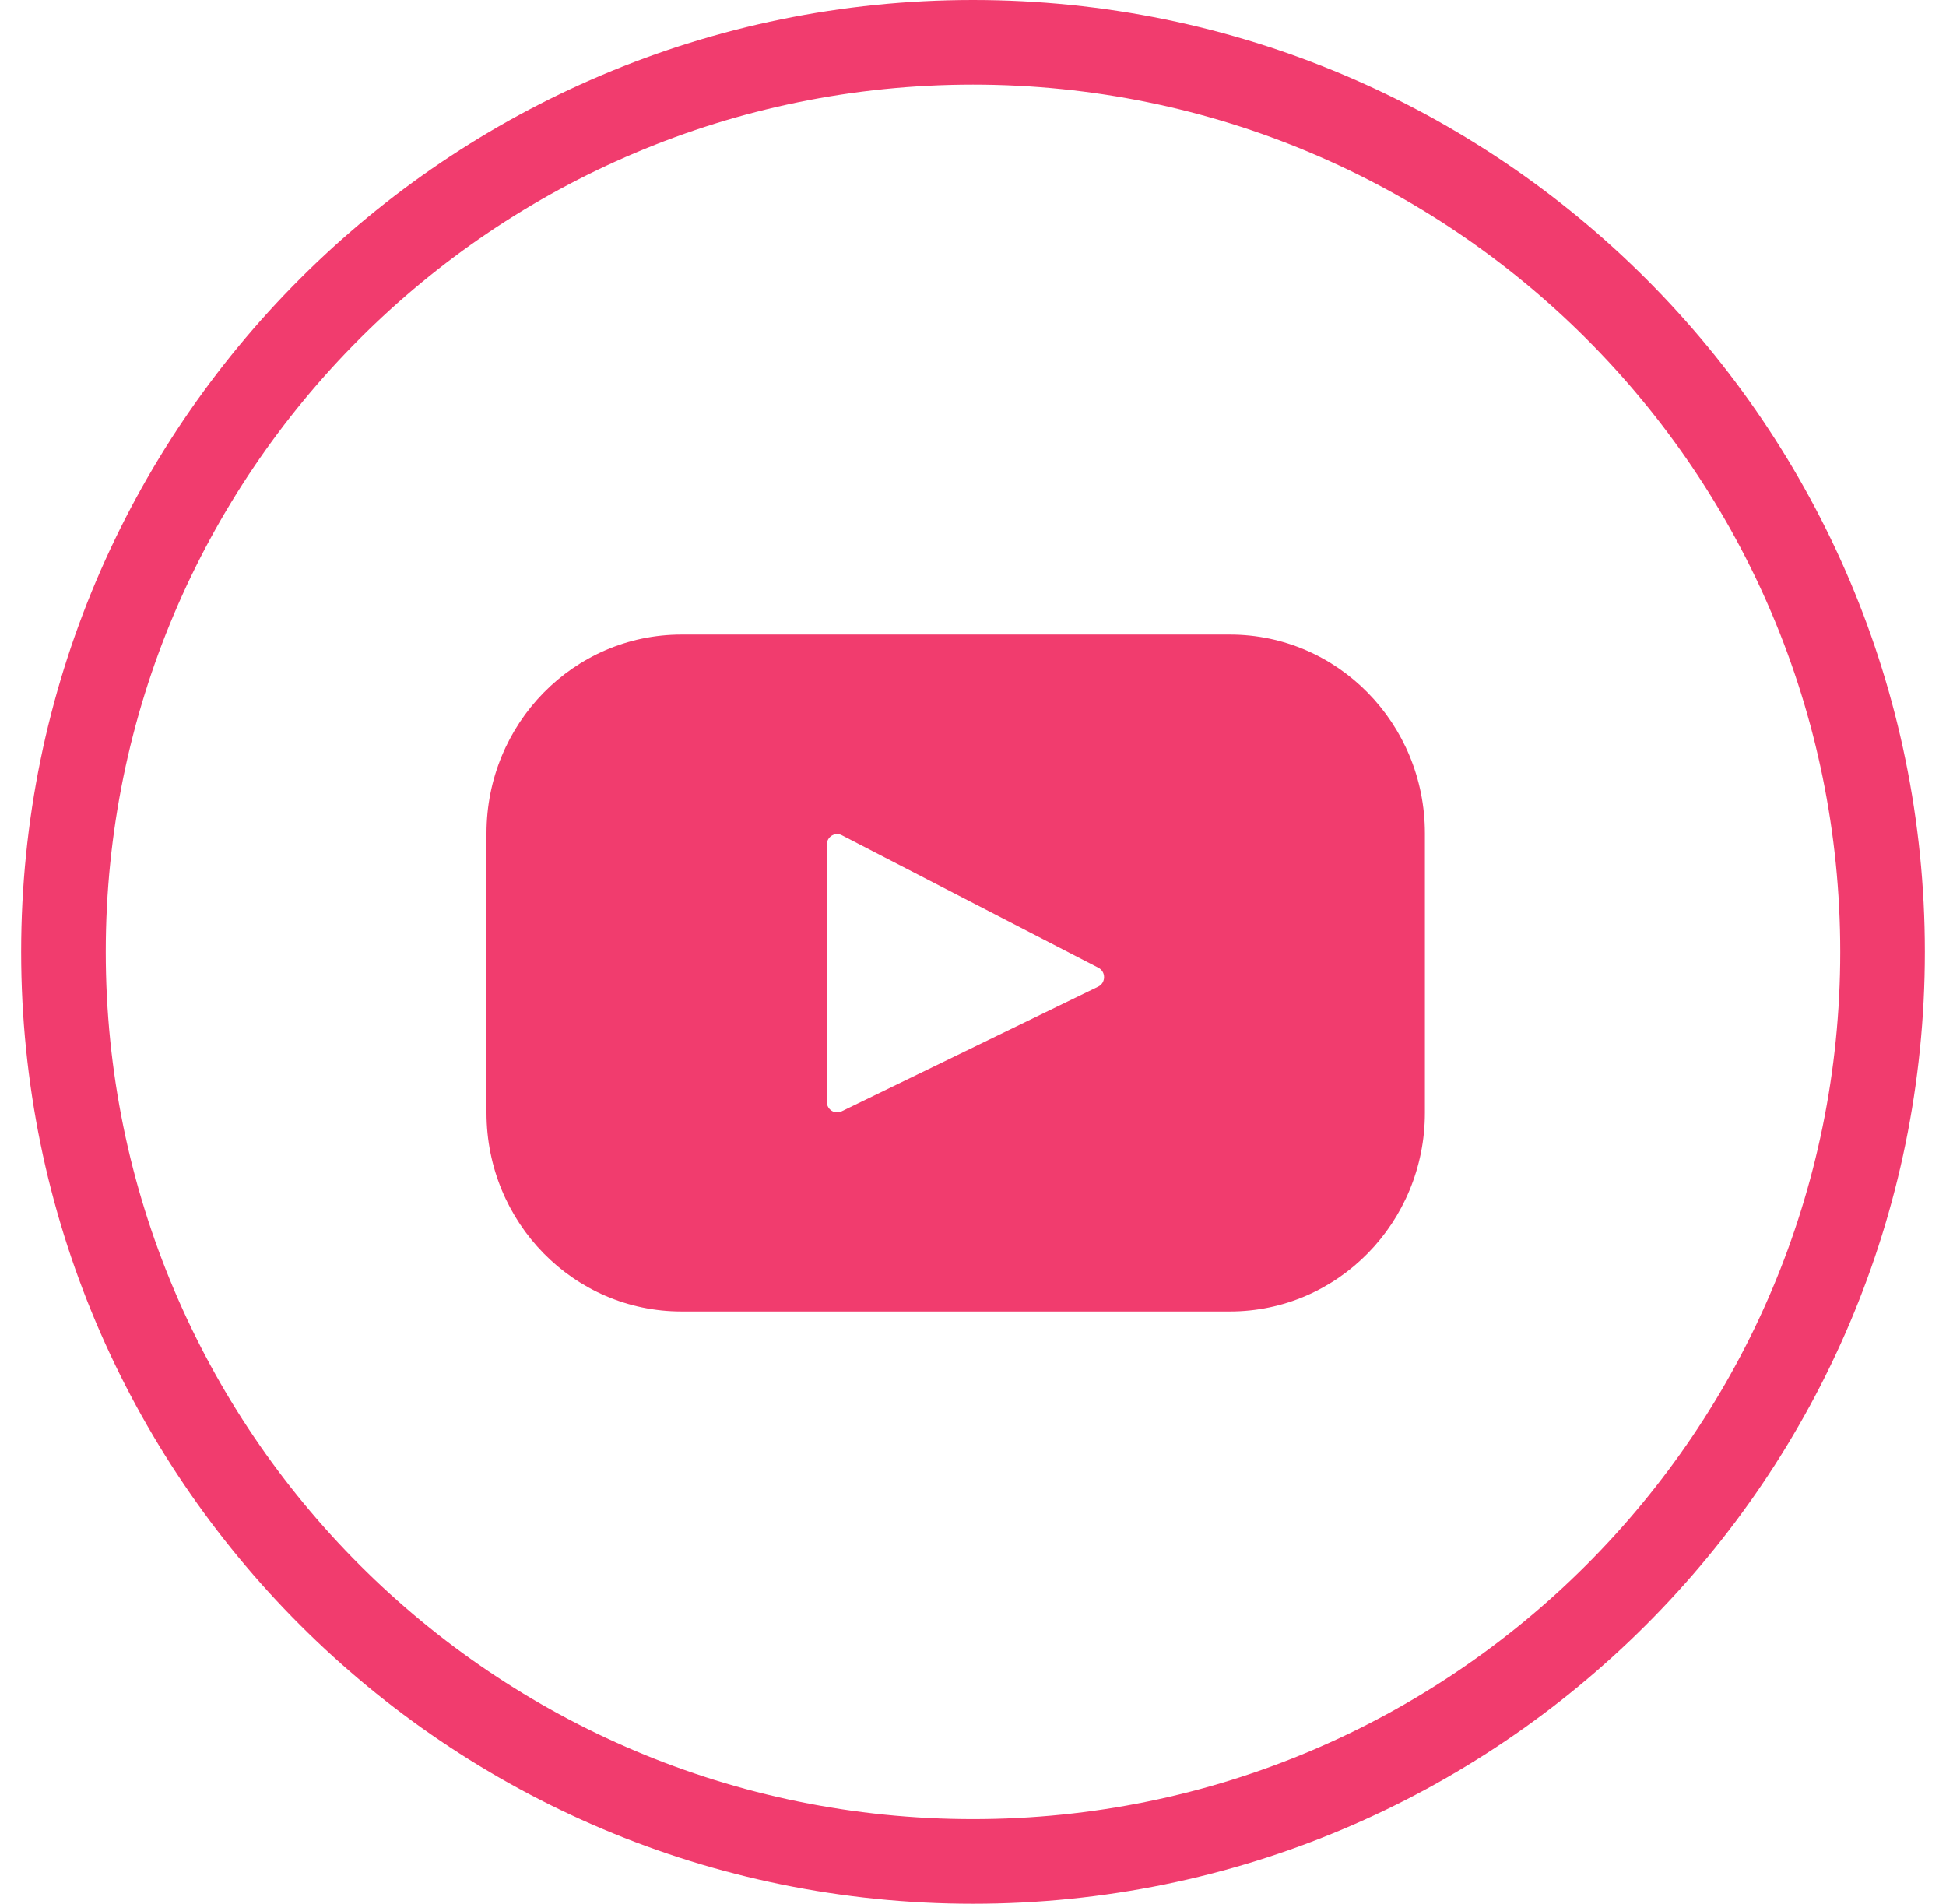
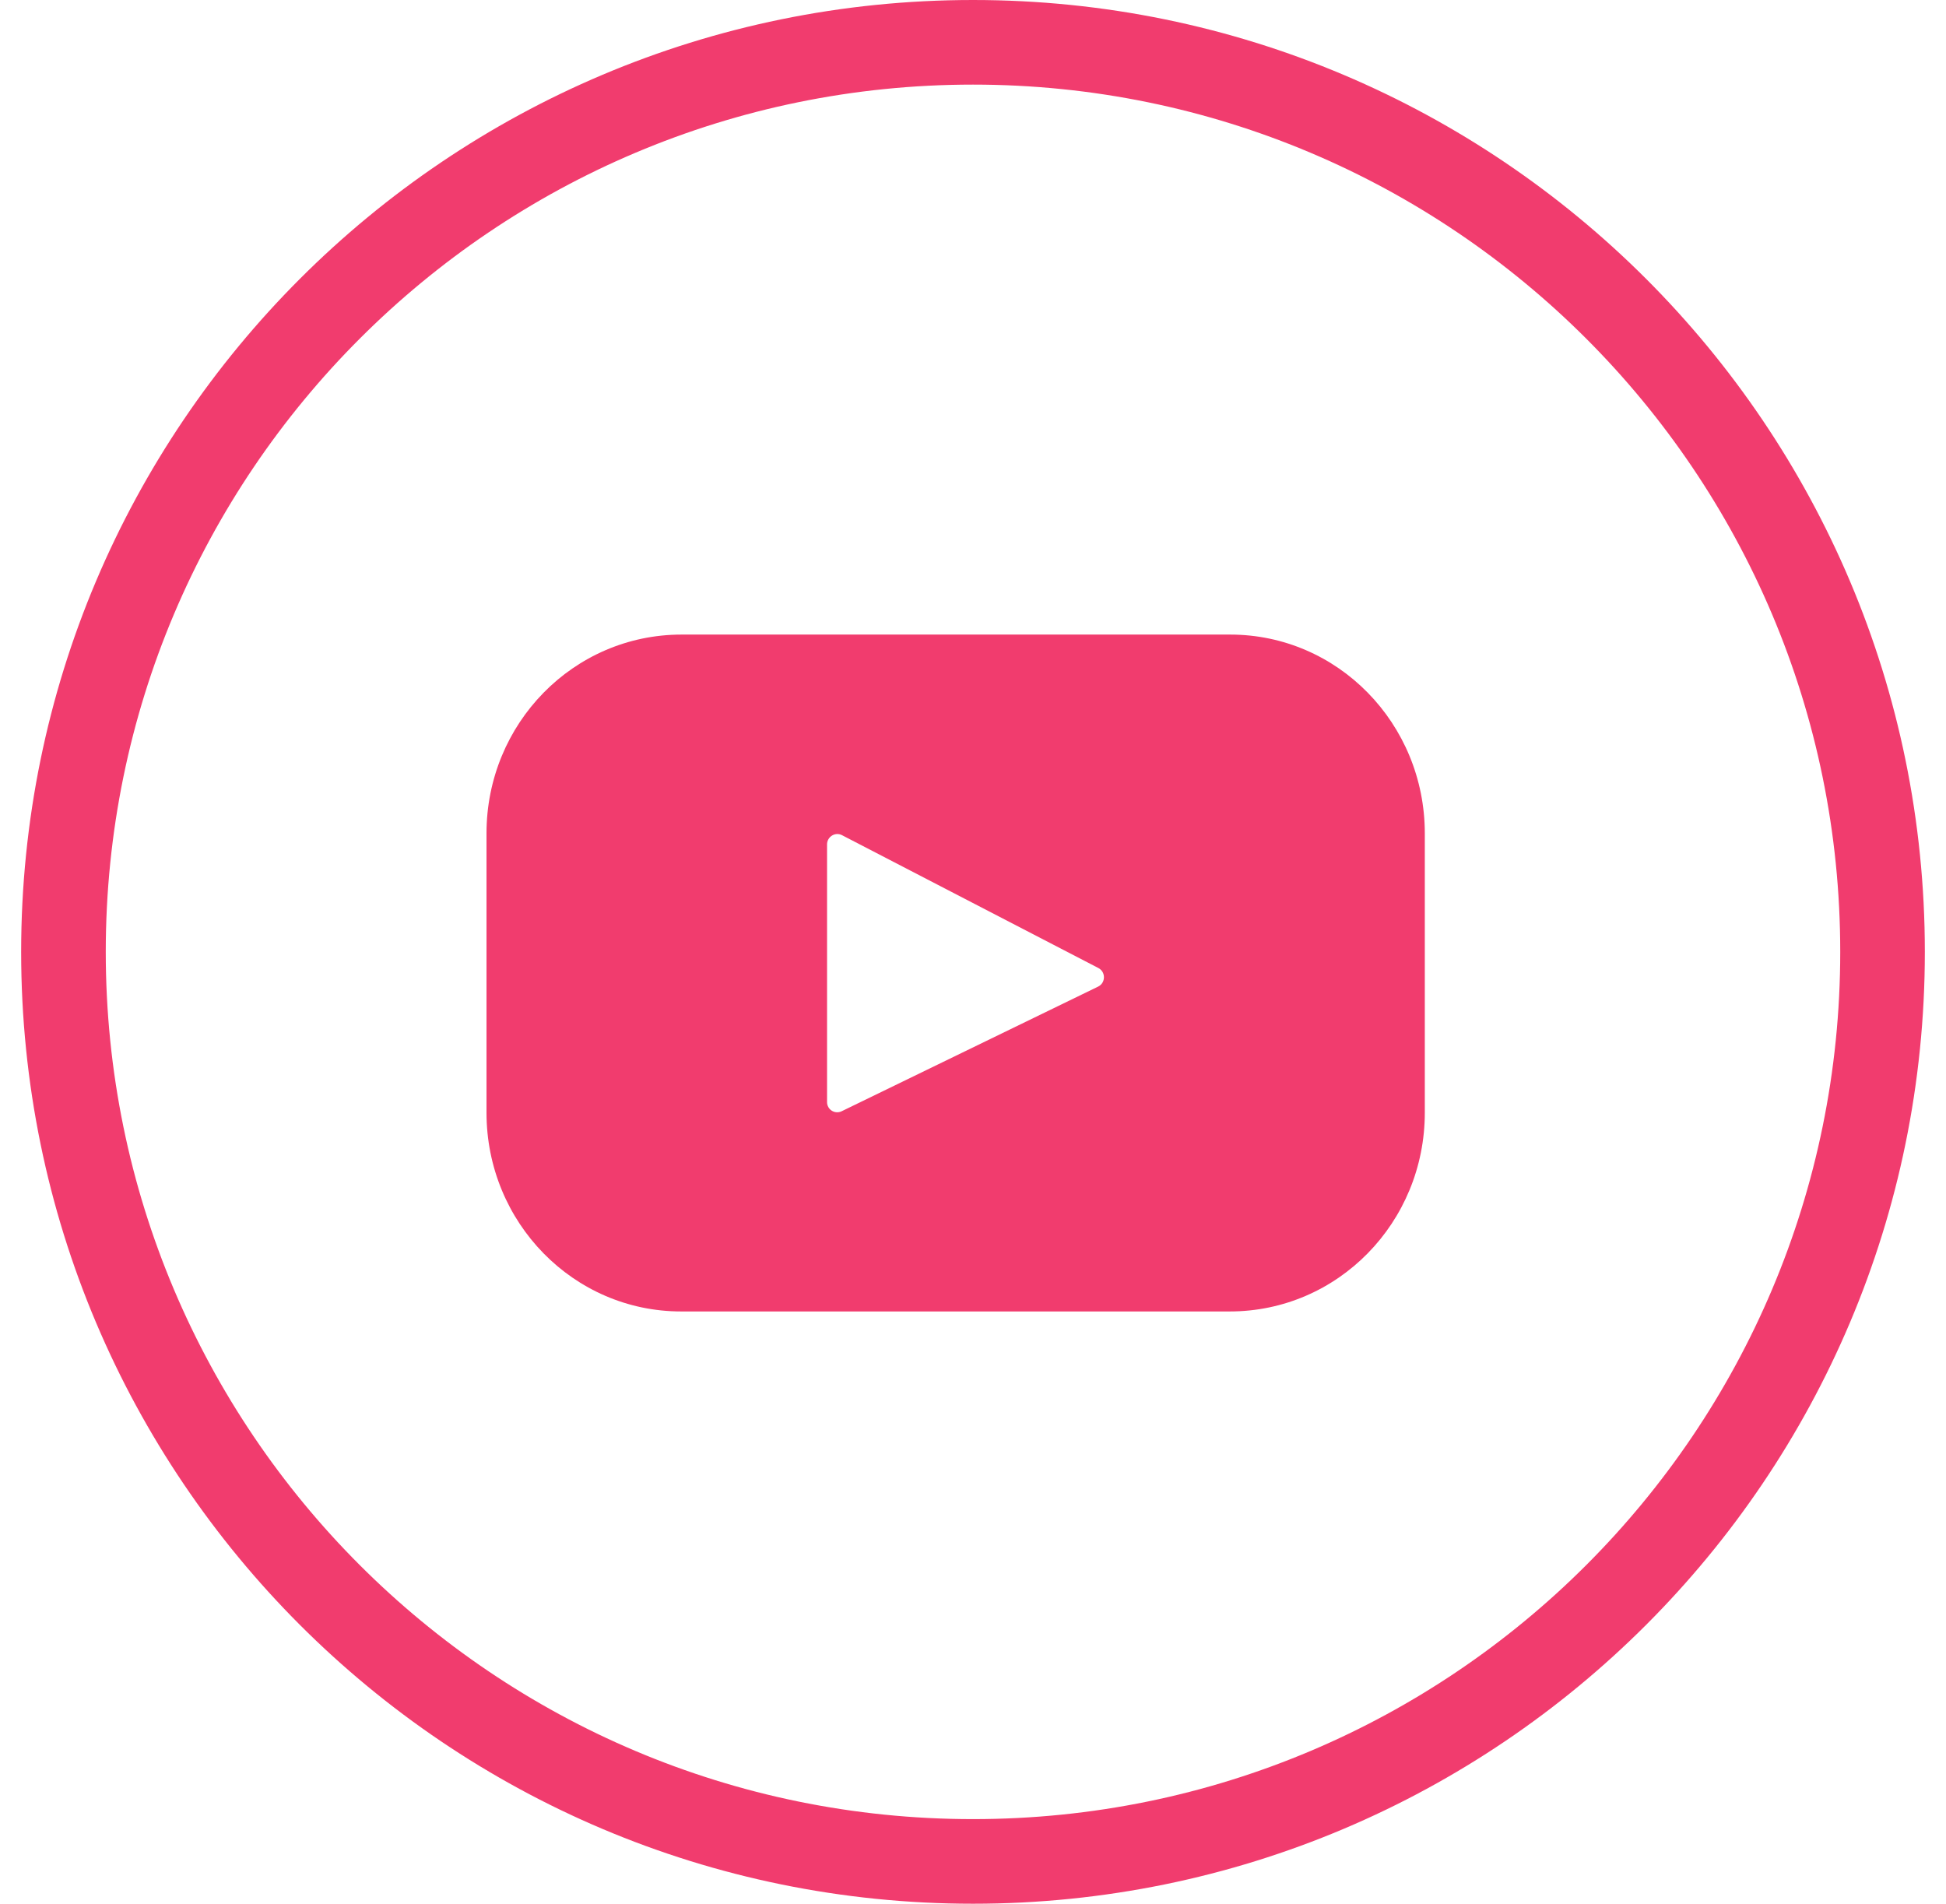
- <svg xmlns="http://www.w3.org/2000/svg" width="46" height="45" viewBox="0 0 46 45" fill="none">
-   <path fill-rule="evenodd" clip-rule="evenodd" d="M23 43C34.322 43 43.5 33.822 43.5 22.5C43.5 11.178 34.322 2 23 2C11.678 2 2.5 11.178 2.5 22.5C2.5 33.822 11.678 43 23 43ZM23 45C35.426 45 45.5 34.926 45.5 22.5C45.5 10.074 35.426 0 23 0C10.574 0 0.5 10.074 0.5 22.5C0.5 34.926 10.574 45 23 45Z" fill="#F13C6E" />
-   <path d="M29.075 15H16.107C13.563 15 11.5 17.102 11.5 19.696V26.304C11.5 28.898 13.563 31 16.107 31H29.075C31.619 31 33.682 28.898 33.682 26.304V19.696C33.682 17.102 31.619 15 29.075 15ZM25.959 23.322L19.894 26.27C19.732 26.349 19.545 26.229 19.545 26.046V19.964C19.545 19.779 19.737 19.659 19.899 19.743L25.965 22.876C26.145 22.969 26.142 23.233 25.959 23.322Z" fill="#F13C6E" />
+ <svg xmlns="http://www.w3.org/2000/svg" width="46" height="45" fill="none">
+   <path fill="#F13C6E" fill-rule="evenodd" d="M23 43a20.5 20.5 0 1 0 0-41 20.5 20.5 0 0 0 0 41Zm0 2a22.5 22.5 0 1 0 0-45 22.5 22.5 0 0 0 0 45Z" clip-rule="evenodd" />
+   <path fill="#F13C6E" d="M29.07 15H16.11c-2.55 0-4.61 2.1-4.61 4.7v6.6c0 2.6 2.06 4.7 4.6 4.7h12.97c2.55 0 4.61-2.1 4.61-4.7v-6.6c0-2.6-2.06-4.7-4.6-4.7Zm-3.11 8.32-6.07 2.95a.24.24 0 0 1-.34-.22v-6.09c0-.18.19-.3.35-.22l6.06 3.14c.18.09.18.35 0 .44Z" />
</svg>
